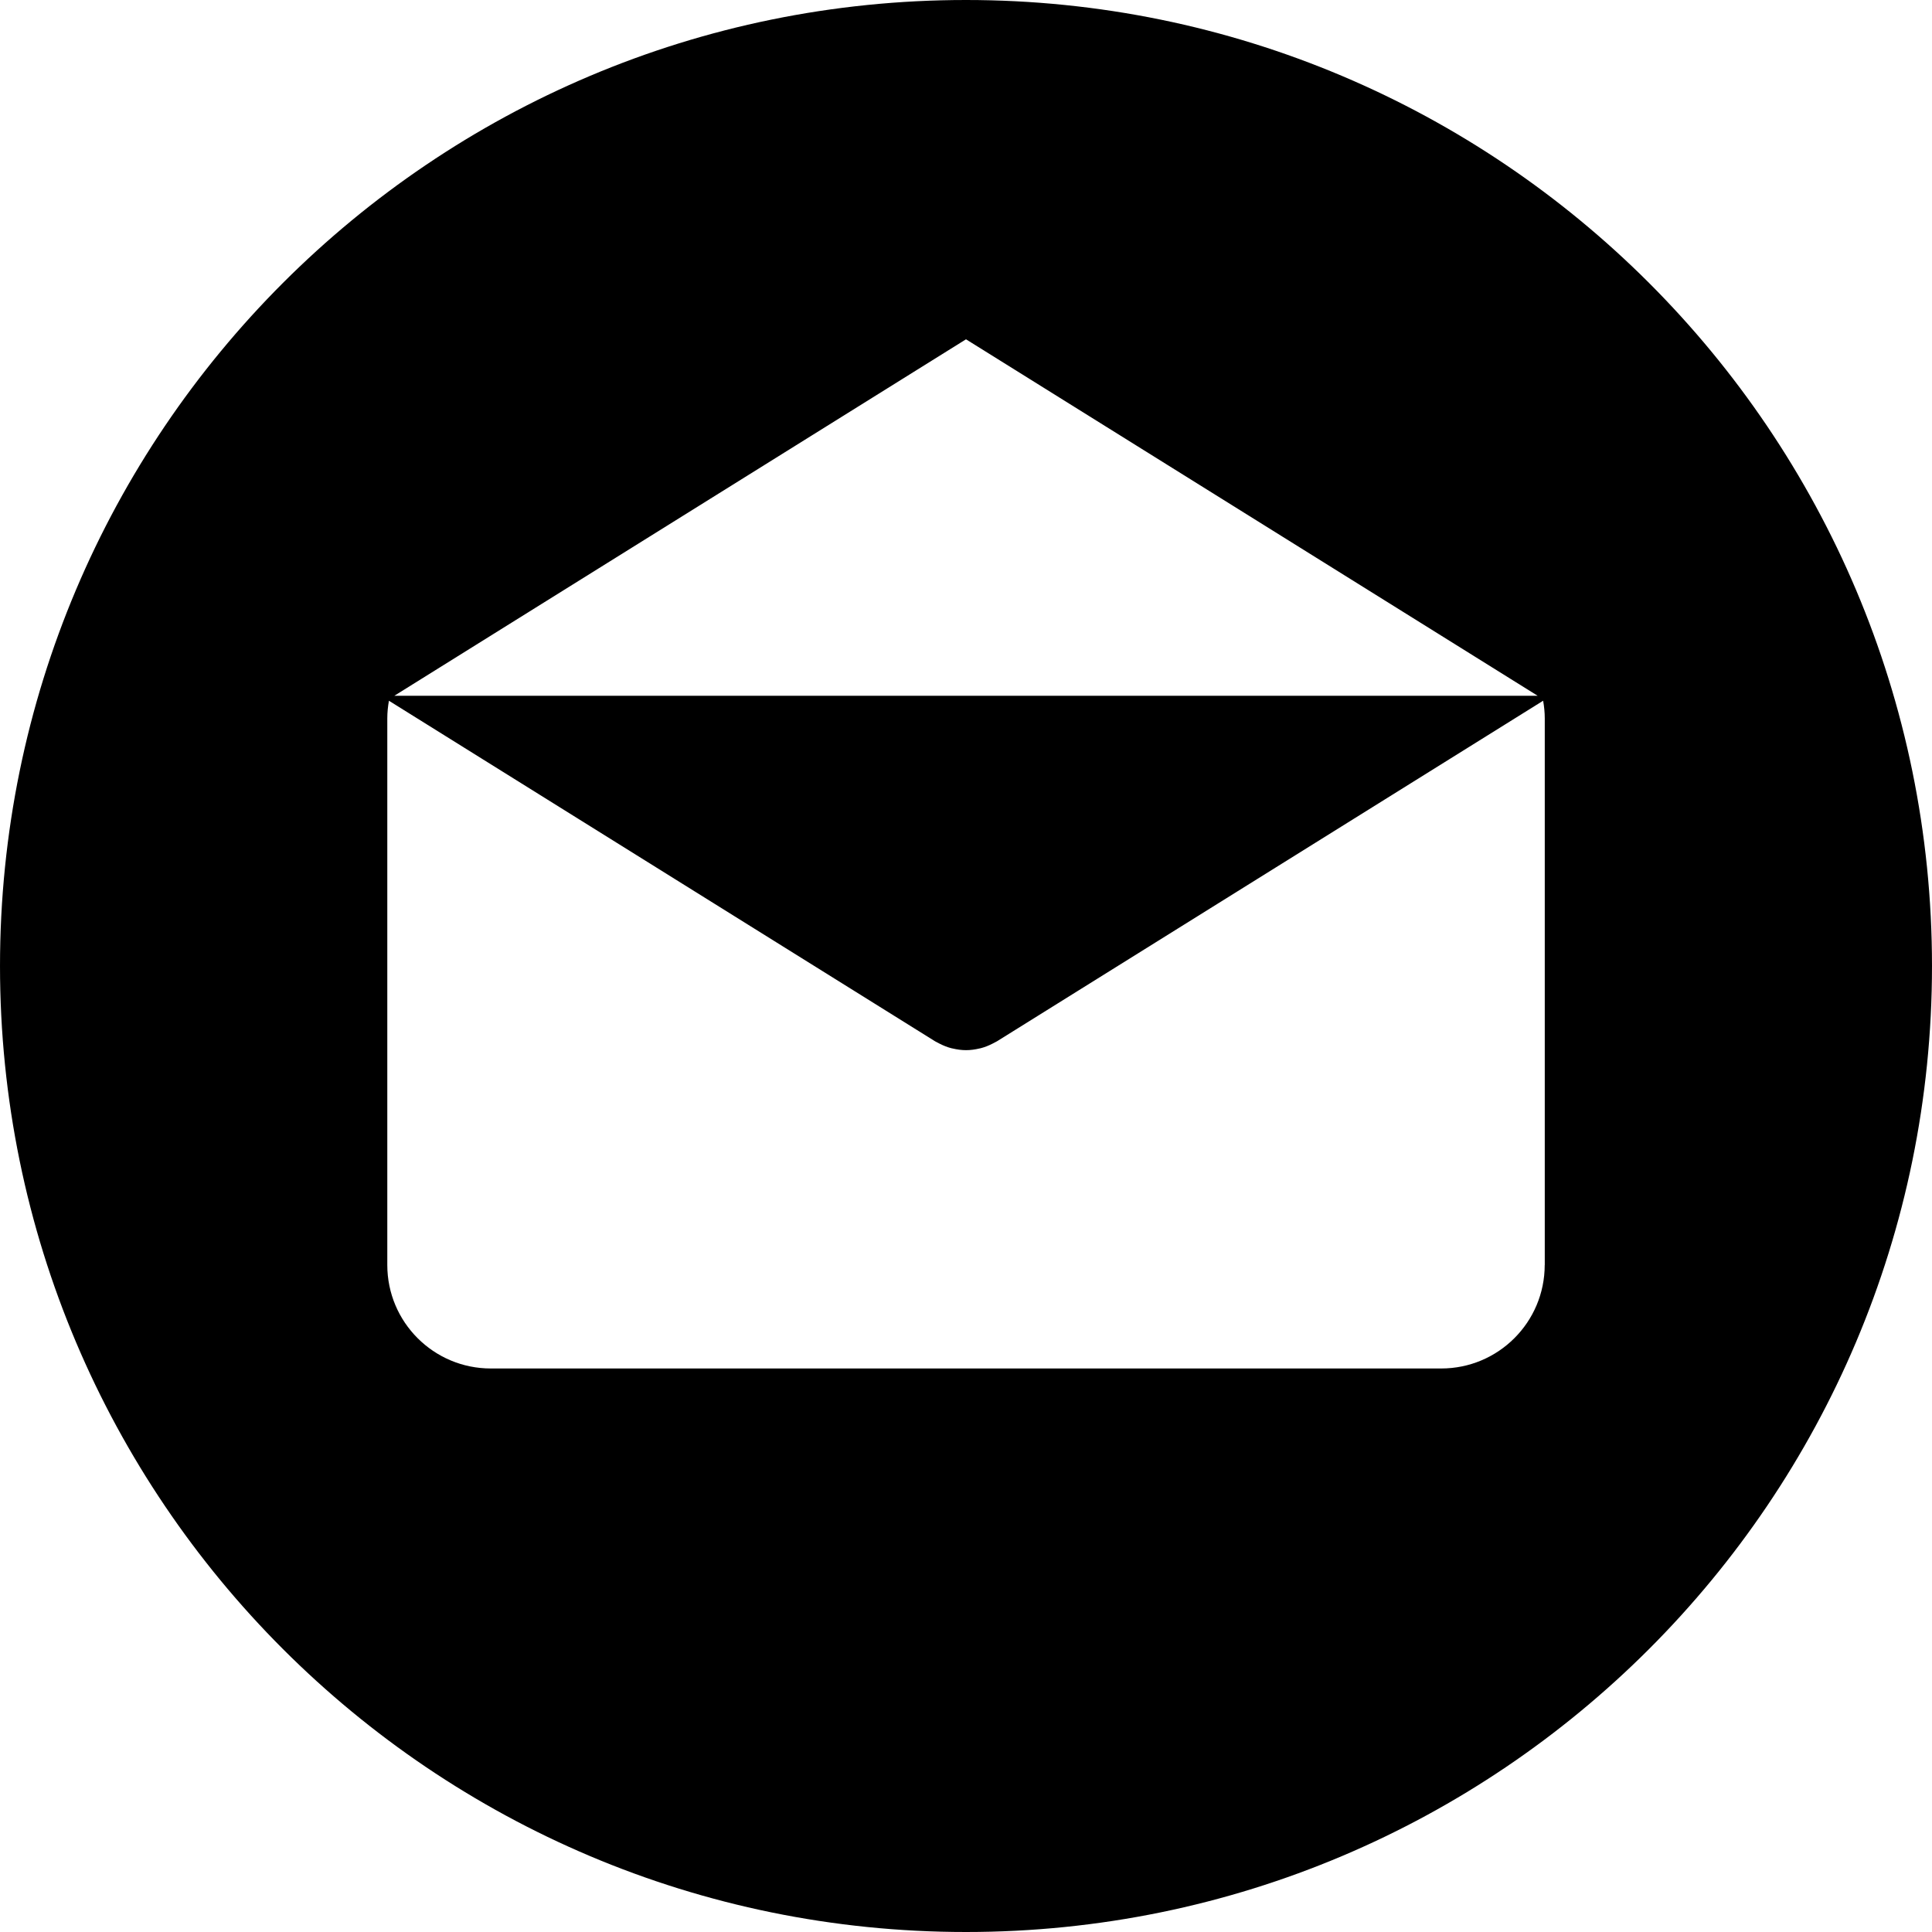
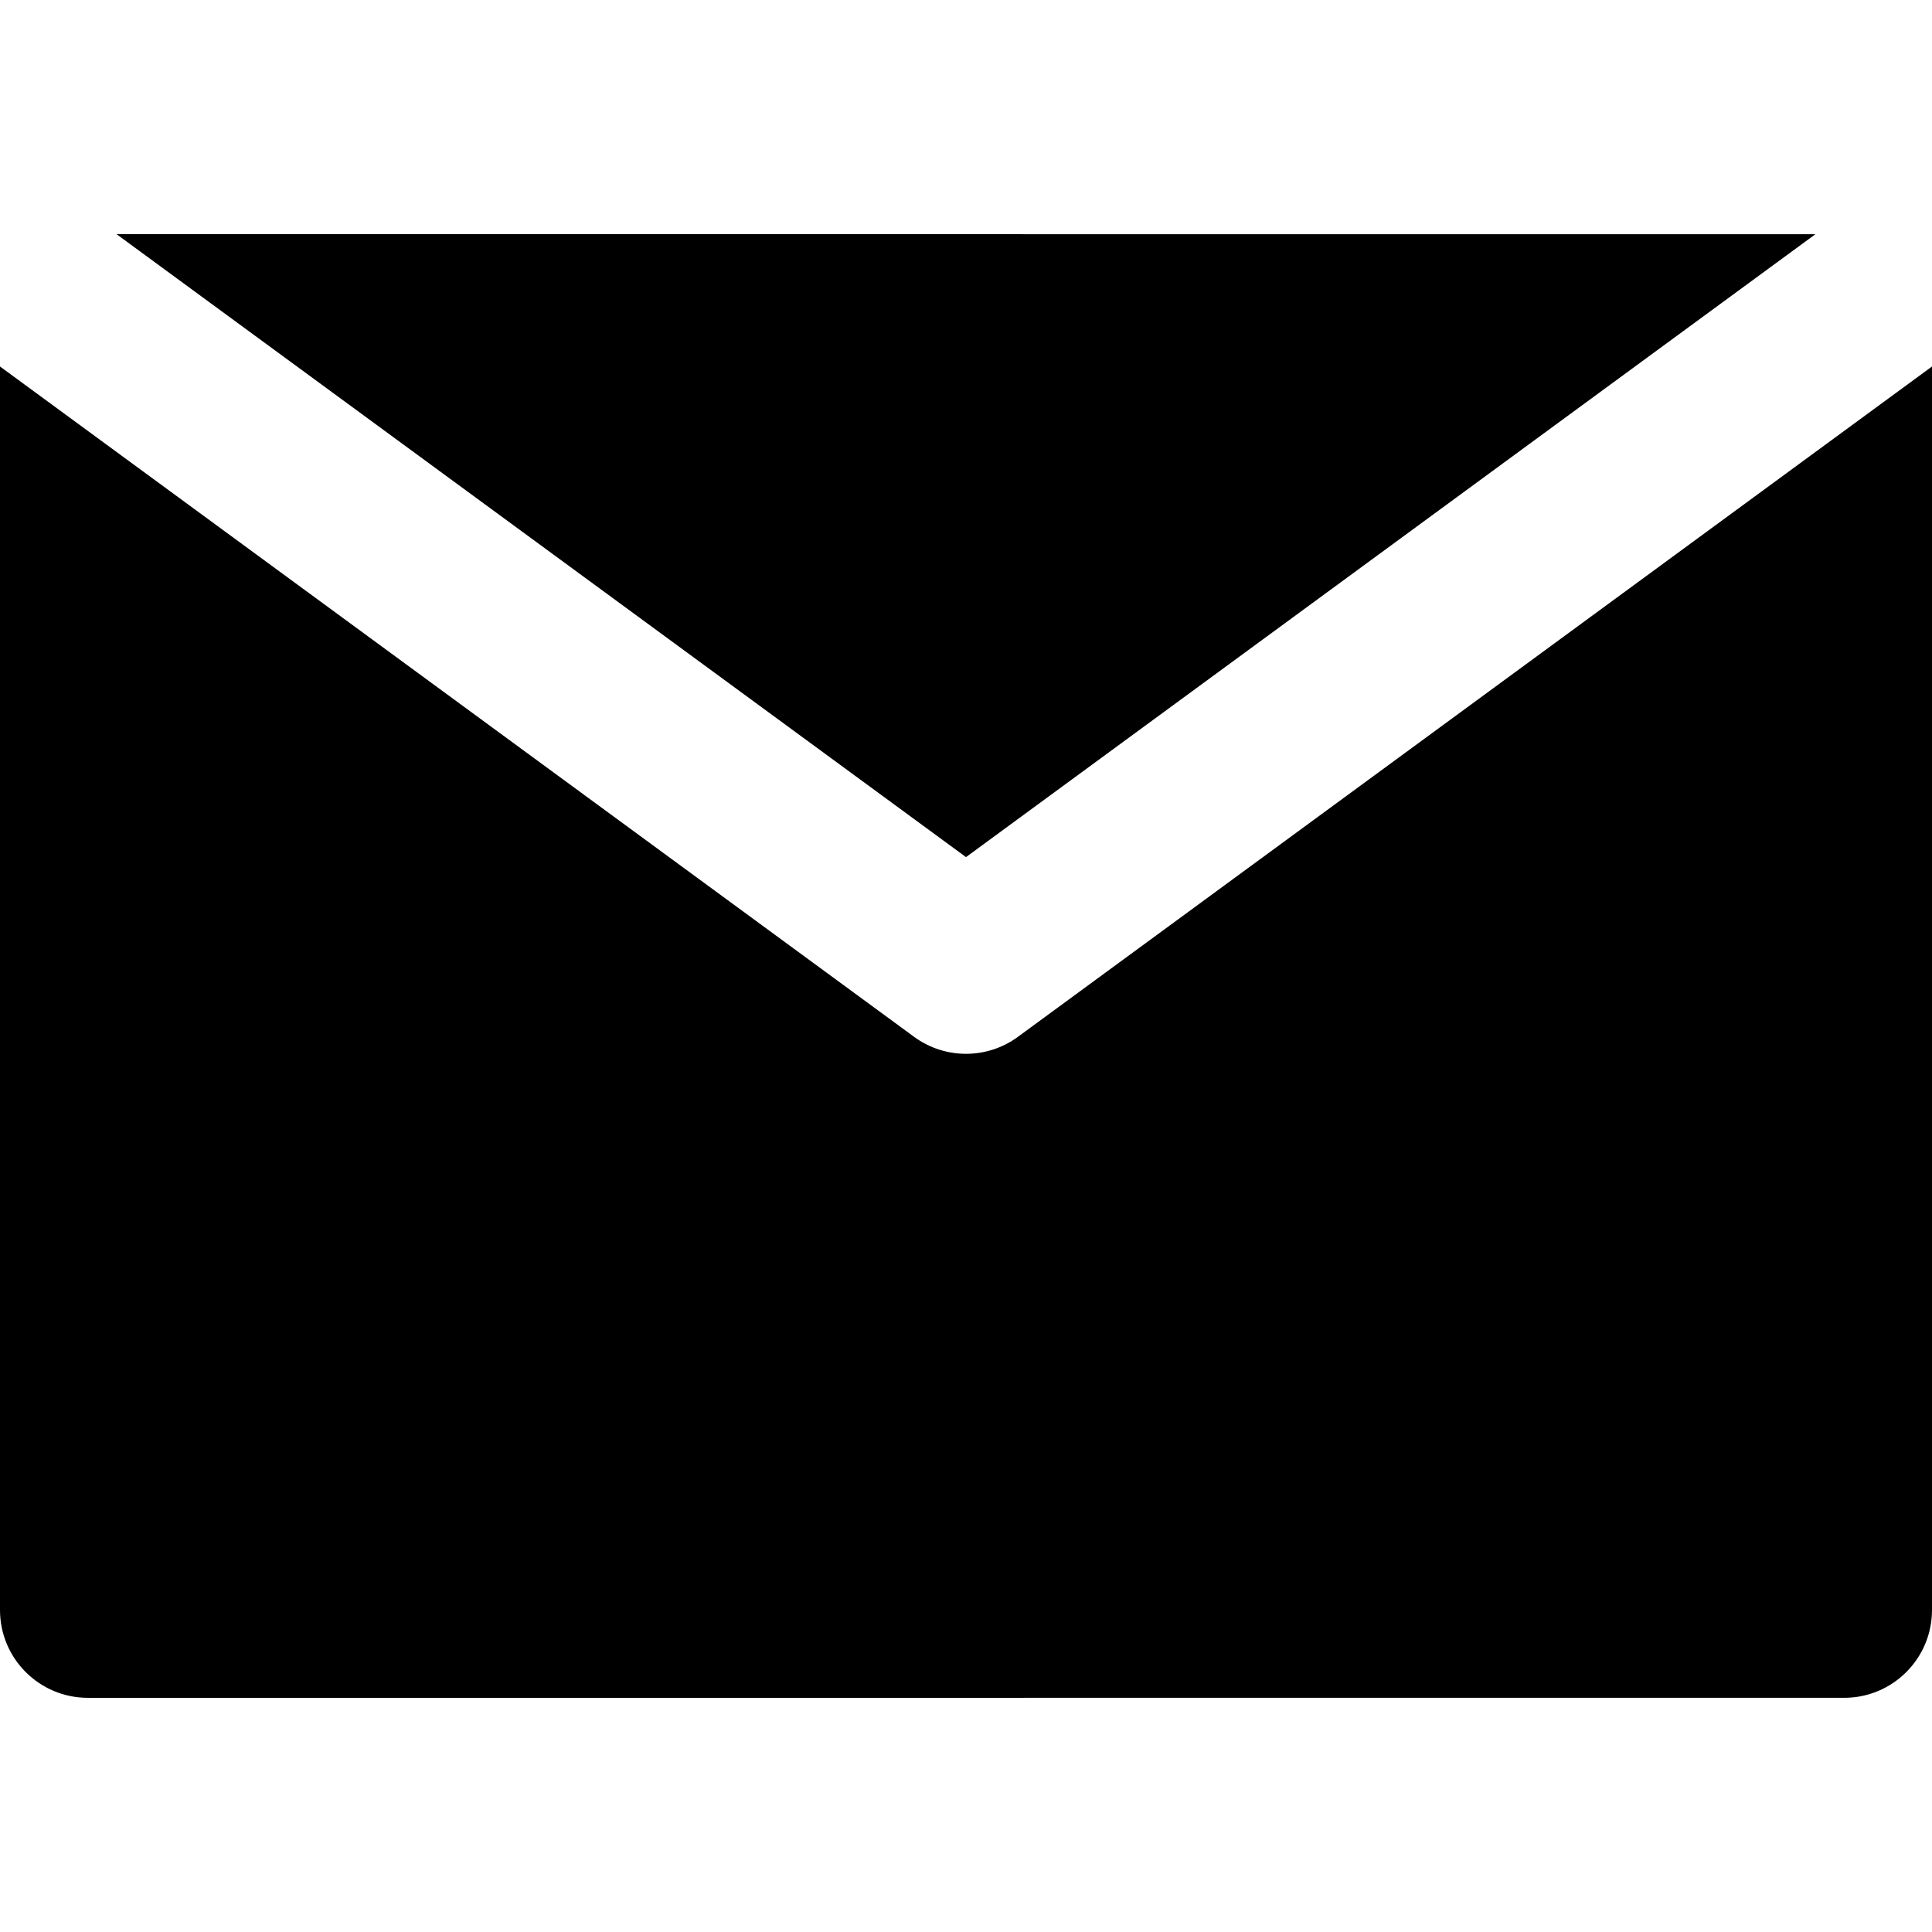
- <svg xmlns="http://www.w3.org/2000/svg" version="1.1" class="icon icon-email" x="0px" y="0px" viewBox="0 0 299.997 299.997" style="enable-background:new 0 0 299.997 299.997;" xml:space="preserve">
-   <g>
-     <g>
-       <path d="M149.996,0C67.157,0,0.001,67.158,0.001,149.997c0,82.837,67.156,150,149.995,150s150-67.163,150-150    C299.996,67.158,232.835,0,149.996,0z M149.999,52.686l88.763,55.35H61.236L149.999,52.686z M239.868,196.423h-0.009    c0,8.878-7.195,16.072-16.072,16.072H76.211c-8.878,0-16.072-7.195-16.072-16.072v-84.865c0-0.939,0.096-1.852,0.252-2.749    l84.808,52.883c0.104,0.065,0.215,0.109,0.322,0.169c0.112,0.062,0.226,0.122,0.34,0.179c0.599,0.309,1.216,0.558,1.847,0.721    c0.065,0.018,0.13,0.026,0.195,0.041c0.692,0.163,1.393,0.265,2.093,0.265h0.005c0.005,0,0.01,0,0.01,0    c0.7,0,1.401-0.099,2.093-0.265c0.065-0.016,0.13-0.023,0.195-0.041c0.63-0.163,1.245-0.412,1.847-0.721    c0.114-0.057,0.228-0.117,0.34-0.179c0.106-0.06,0.218-0.104,0.322-0.169l84.808-52.883c0.156,0.897,0.252,1.808,0.252,2.749    V196.423z" />
-     </g>
+ <svg xmlns="http://www.w3.org/2000/svg" class="icon icon-email" version="1.1" viewBox="0 0 330.001 330.001" xml:space="preserve">
+   <g id="XMLID_348_">
+     <path id="XMLID_350_" d="M173.871,177.097c-2.641,1.936-5.756,2.903-8.87,2.903c-3.116,0-6.23-0.967-8.871-2.903L30,84.602   L0.001,62.603L0,275.001c0.001,8.284,6.716,15,15,15L315.001,290c8.285,0,15-6.716,15-14.999V62.602l-30.001,22L173.871,177.097z" />
+     <polygon id="XMLID_351_" points="165.001,146.4 310.087,40.001 19.911,40  " />
  </g>
</svg>
